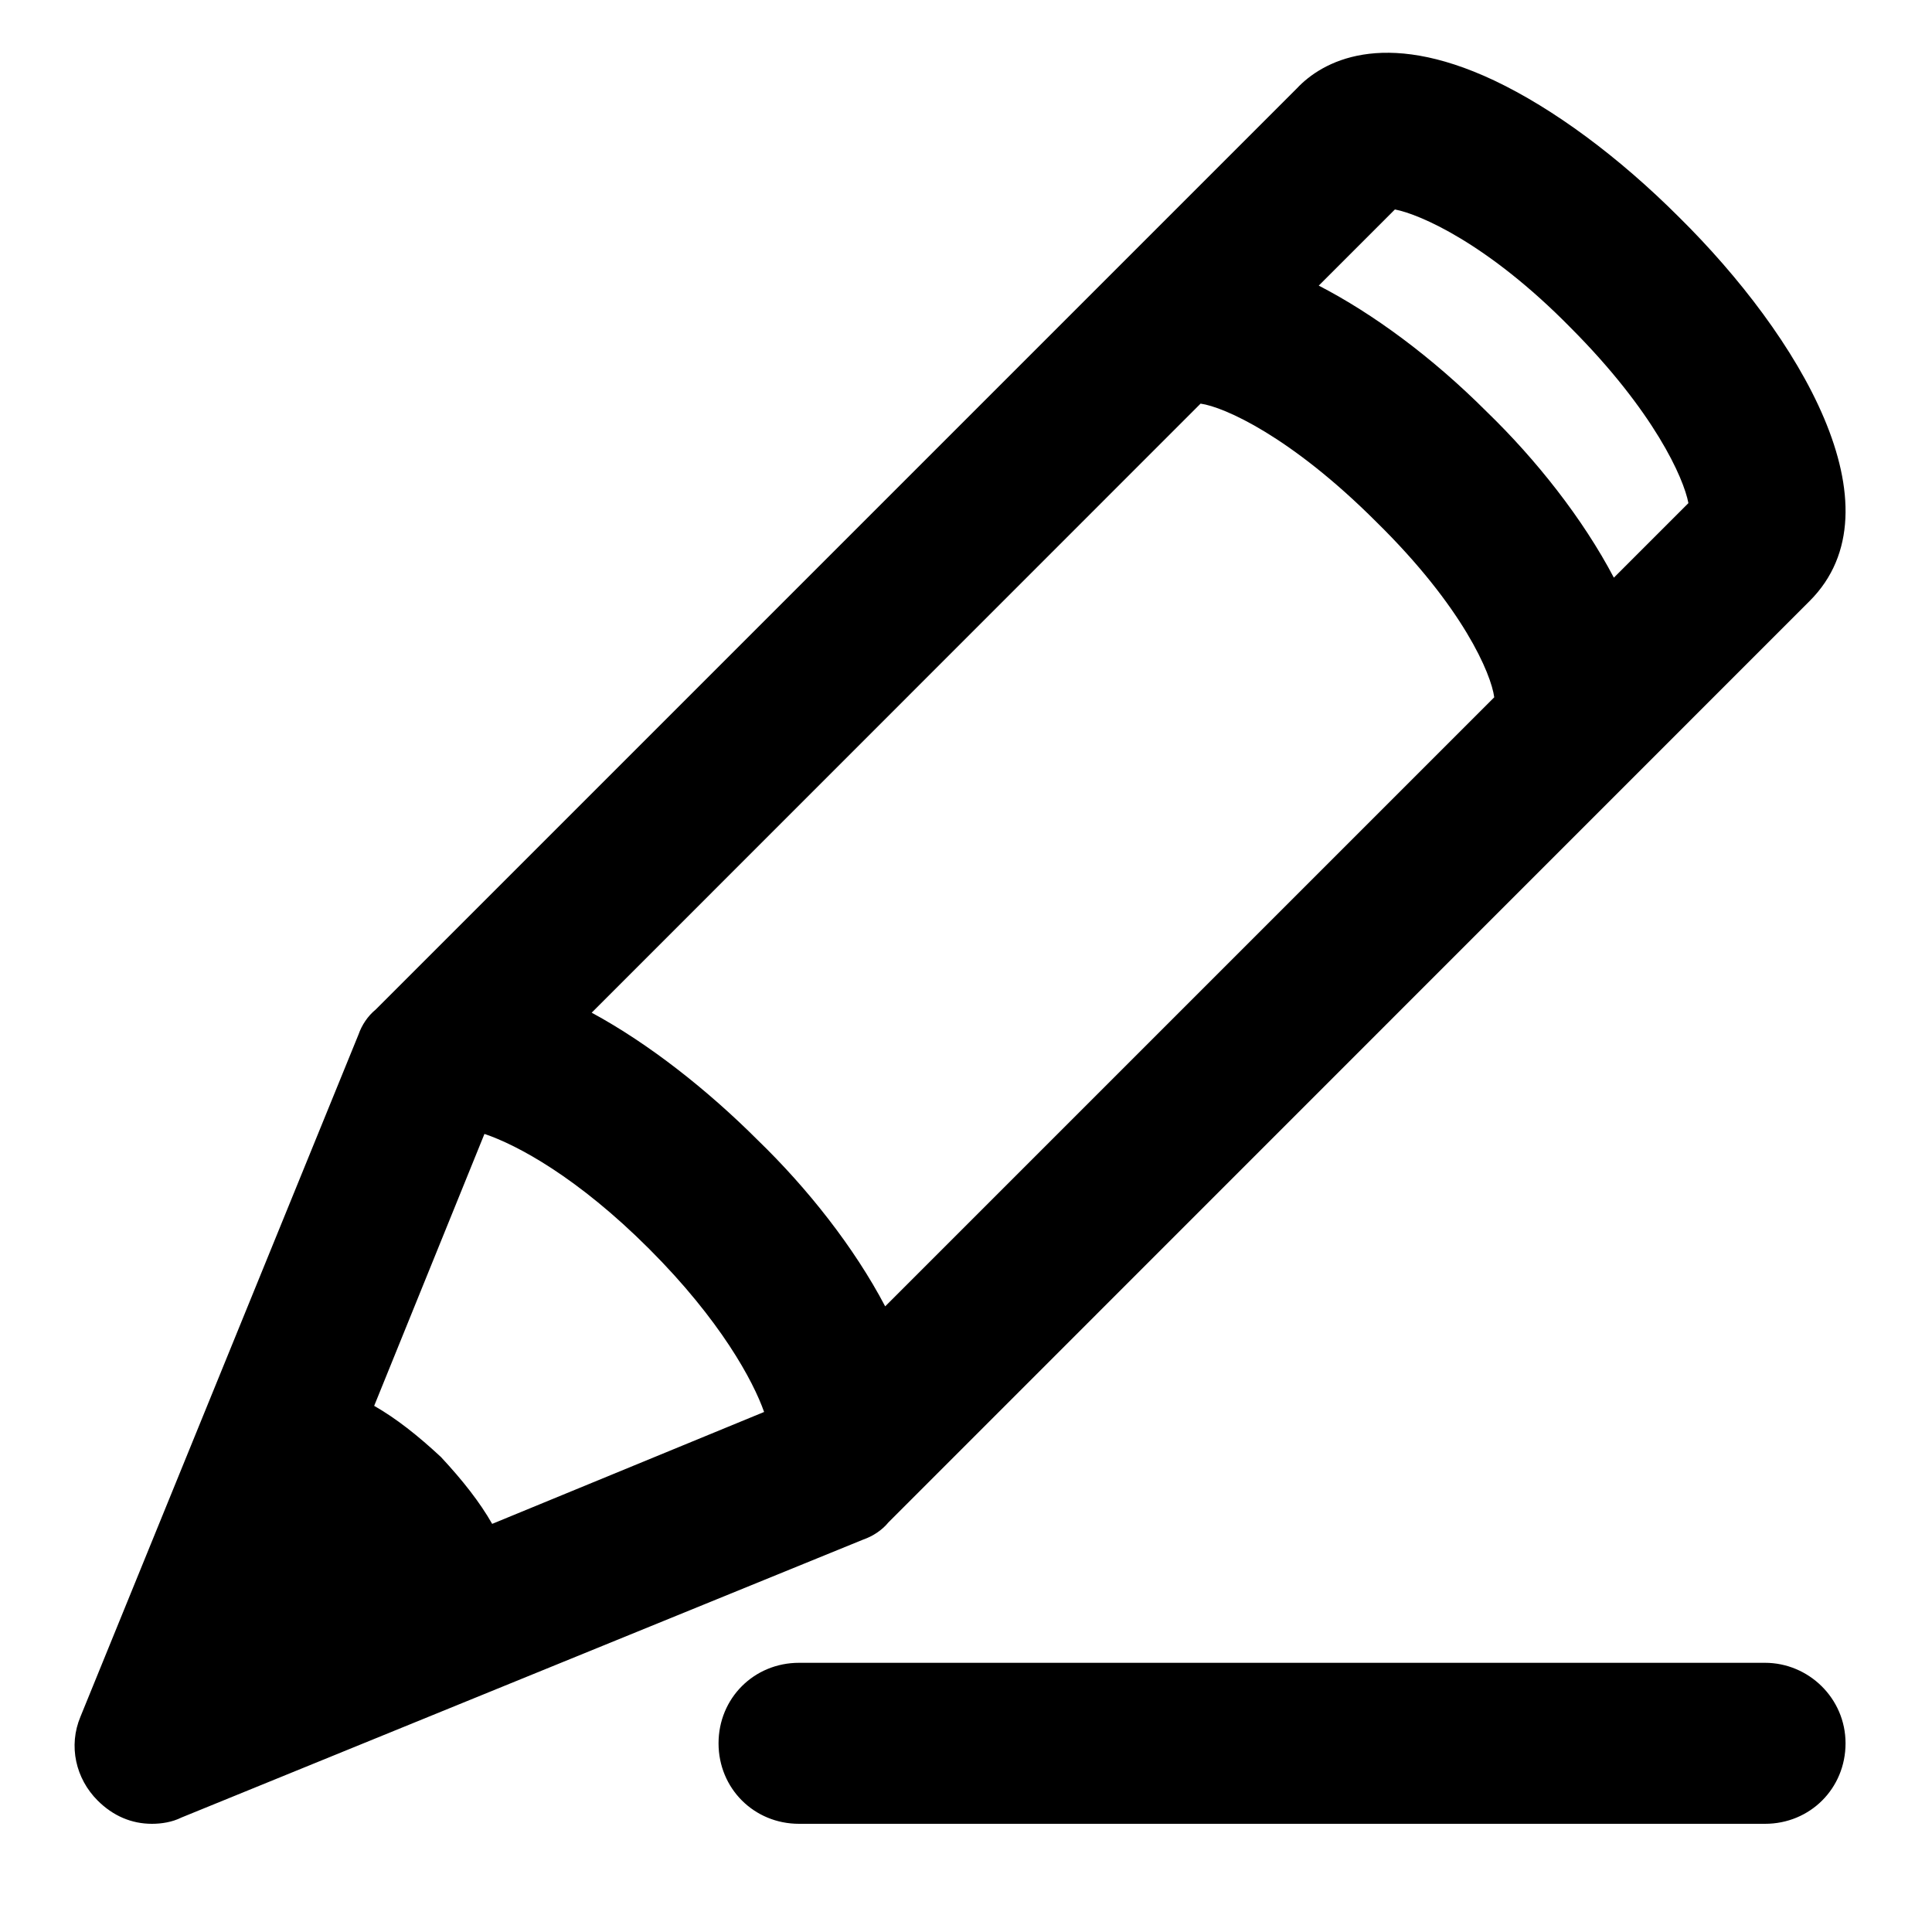
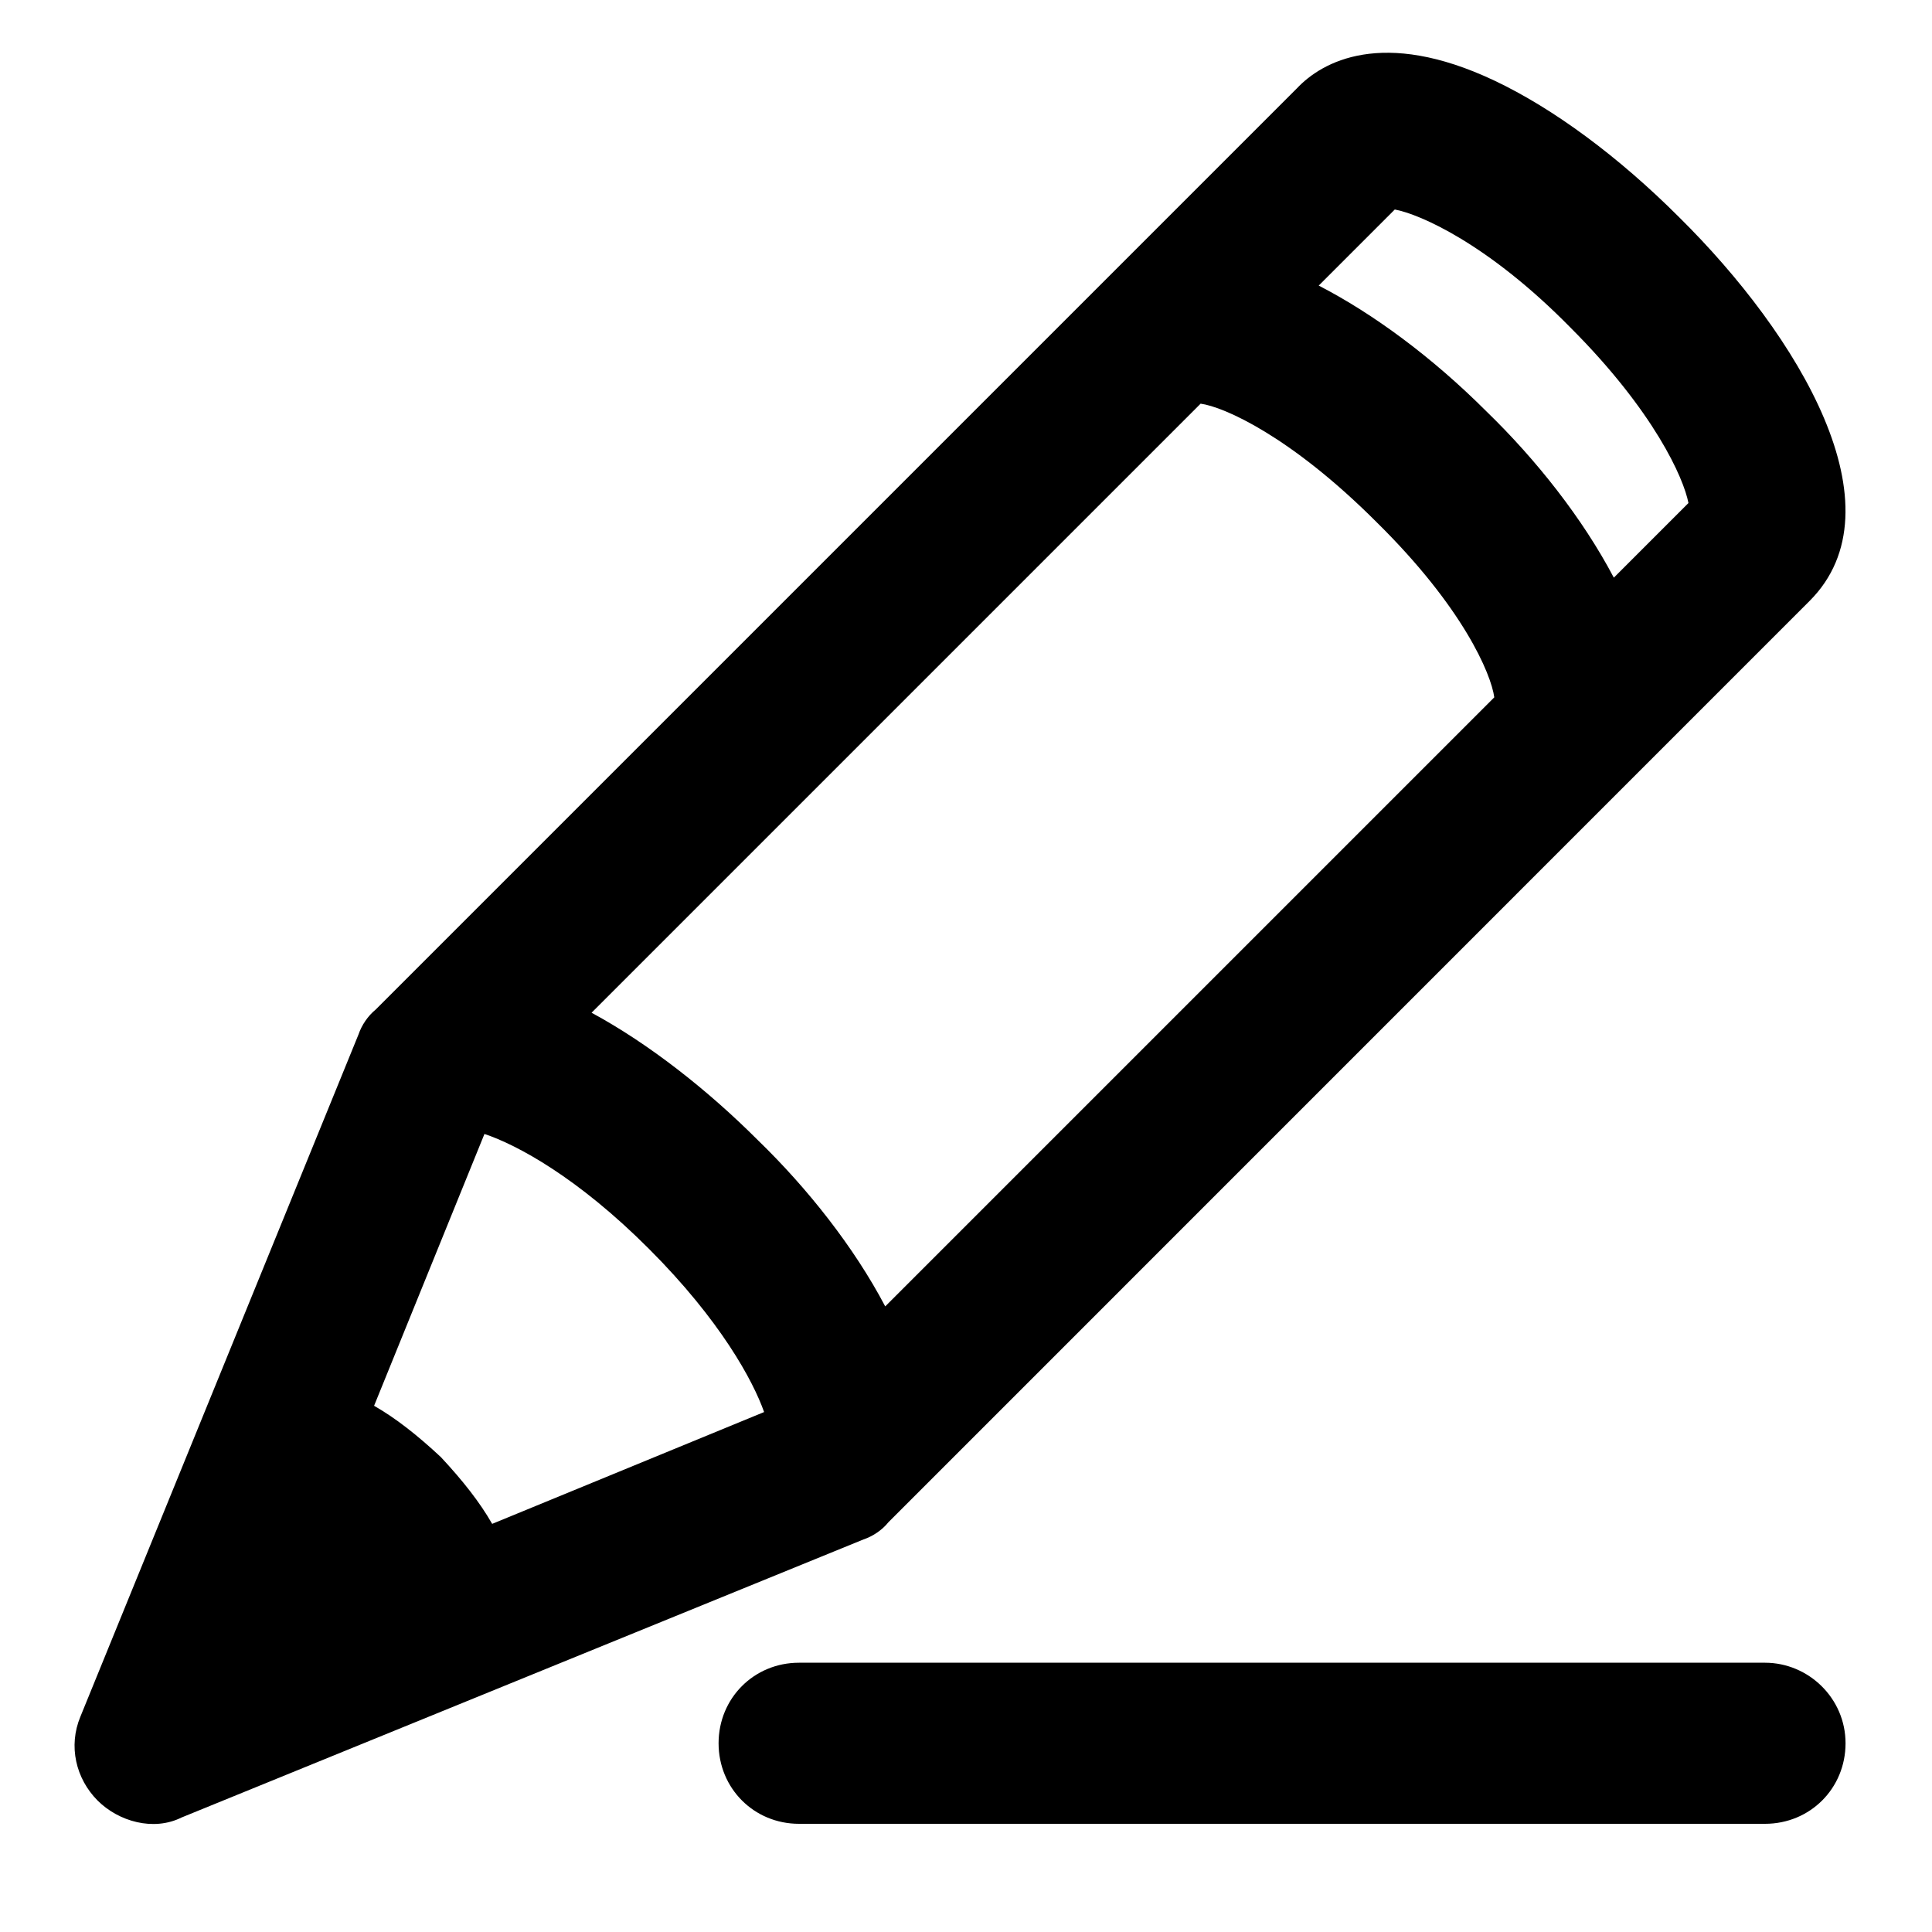
- <svg viewBox="0 0 12 12">
-   <path d="M11.24 3.733L5.518 9.456C5.479 9.504 5.421 9.542 5.363 9.562L1.127 11.289C1.069 11.318 1.002 11.328 0.944 11.328C0.818 11.328 0.703 11.28 0.606 11.183C0.471 11.048 0.423 10.845 0.5 10.662L2.227 6.425C2.247 6.367 2.285 6.31 2.333 6.271L8.056 0.548C8.21 0.384 8.586 0.172 9.281 0.5C9.648 0.674 10.053 0.973 10.429 1.349C11.172 2.083 11.819 3.154 11.24 3.733ZM10.487 3.125C10.458 2.97 10.275 2.556 9.754 2.034C9.242 1.513 8.818 1.33 8.664 1.301L8.191 1.774C8.528 1.948 8.895 2.218 9.233 2.556C9.542 2.855 9.831 3.221 10.024 3.588L10.487 3.125ZM8.548 3.241C8.017 2.71 7.602 2.527 7.457 2.507L3.675 6.29C4.032 6.483 4.398 6.773 4.707 7.082C5.016 7.381 5.305 7.747 5.498 8.114L9.281 4.331C9.262 4.186 9.088 3.771 8.548 3.241ZM2.739 9.05C2.874 9.195 2.98 9.33 3.057 9.465L4.746 8.77C4.678 8.577 4.476 8.201 4.032 7.757C3.588 7.313 3.212 7.111 3.009 7.043L2.324 8.732C2.459 8.809 2.594 8.915 2.739 9.05Z M4.963 10.328H10.963C11.233 10.328 11.463 10.548 11.463 10.828C11.463 11.108 11.243 11.328 10.963 11.328H4.963C4.683 11.328 4.463 11.108 4.463 10.828C4.463 10.548 4.683 10.328 4.963 10.328Z" />
+ <svg viewBox="0 0 16 16">
+   <path d="M14.986 4.977L7.357 12.607C7.305 12.672 7.228 12.723 7.151 12.749L1.503 15.052C1.272 15.167 0.983 15.086 0.808 14.911C0.628 14.73 0.564 14.46 0.666 14.216L2.969 8.567C2.995 8.49 3.047 8.413 3.111 8.361L10.741 0.731C10.947 0.512 11.448 0.229 12.375 0.667C12.864 0.898 13.404 1.297 13.906 1.799C14.896 2.777 15.758 4.205 14.986 4.977ZM13.983 4.166C13.944 3.961 13.7 3.407 13.005 2.712C12.323 2.018 11.757 1.773 11.551 1.735L10.921 2.365C11.371 2.597 11.86 2.957 12.31 3.407C12.722 3.806 13.108 4.295 13.365 4.784L13.983 4.166ZM11.397 4.321C10.689 3.613 10.136 3.369 9.943 3.343L4.899 8.387C5.375 8.644 5.864 9.03 6.276 9.442C6.688 9.841 7.074 10.33 7.331 10.819L12.375 5.775C12.349 5.582 12.117 5.029 11.397 4.321ZM3.651 12.067C3.831 12.26 3.973 12.44 4.076 12.62L6.328 11.694C6.237 11.436 5.967 10.935 5.375 10.343C4.784 9.751 4.282 9.481 4.012 9.391L3.098 11.642C3.278 11.745 3.458 11.887 3.651 12.067Z M6.617 13.77H14.617C14.977 13.77 15.284 14.064 15.284 14.437C15.284 14.81 14.991 15.104 14.617 15.104H6.617C6.244 15.104 5.951 14.81 5.951 14.437C5.951 14.064 6.244 13.77 6.617 13.77Z" />
</svg>
